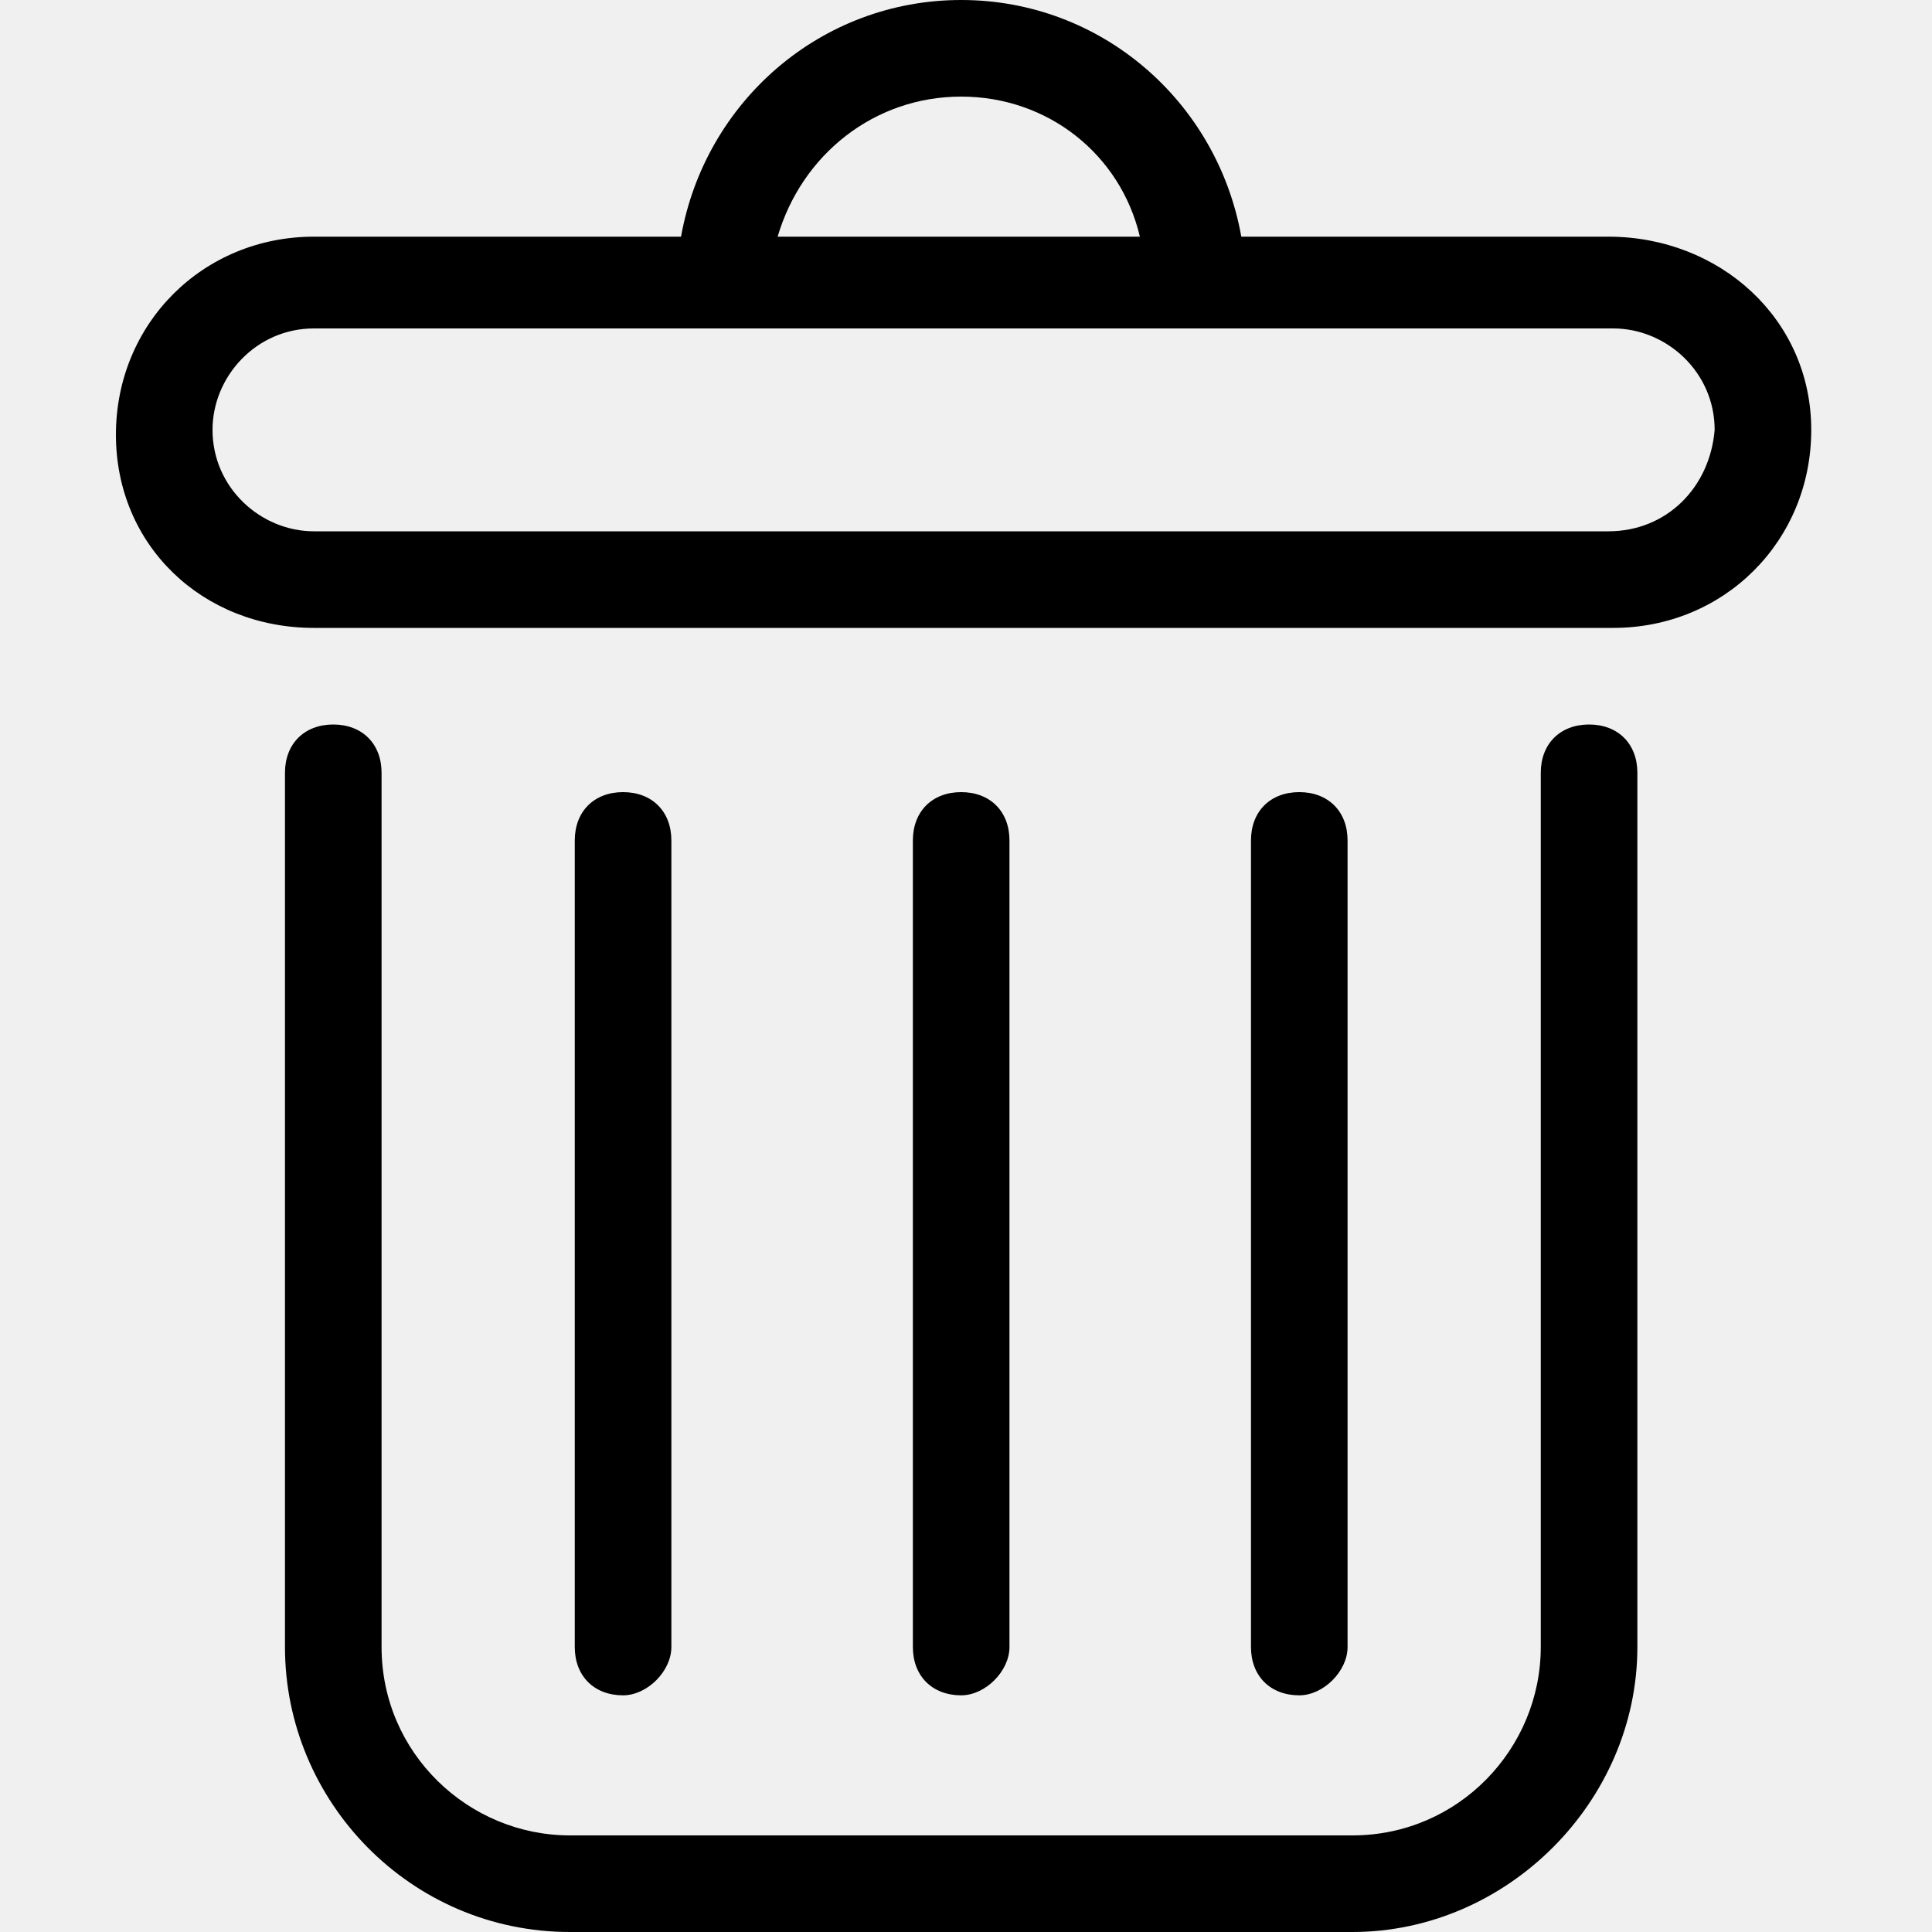
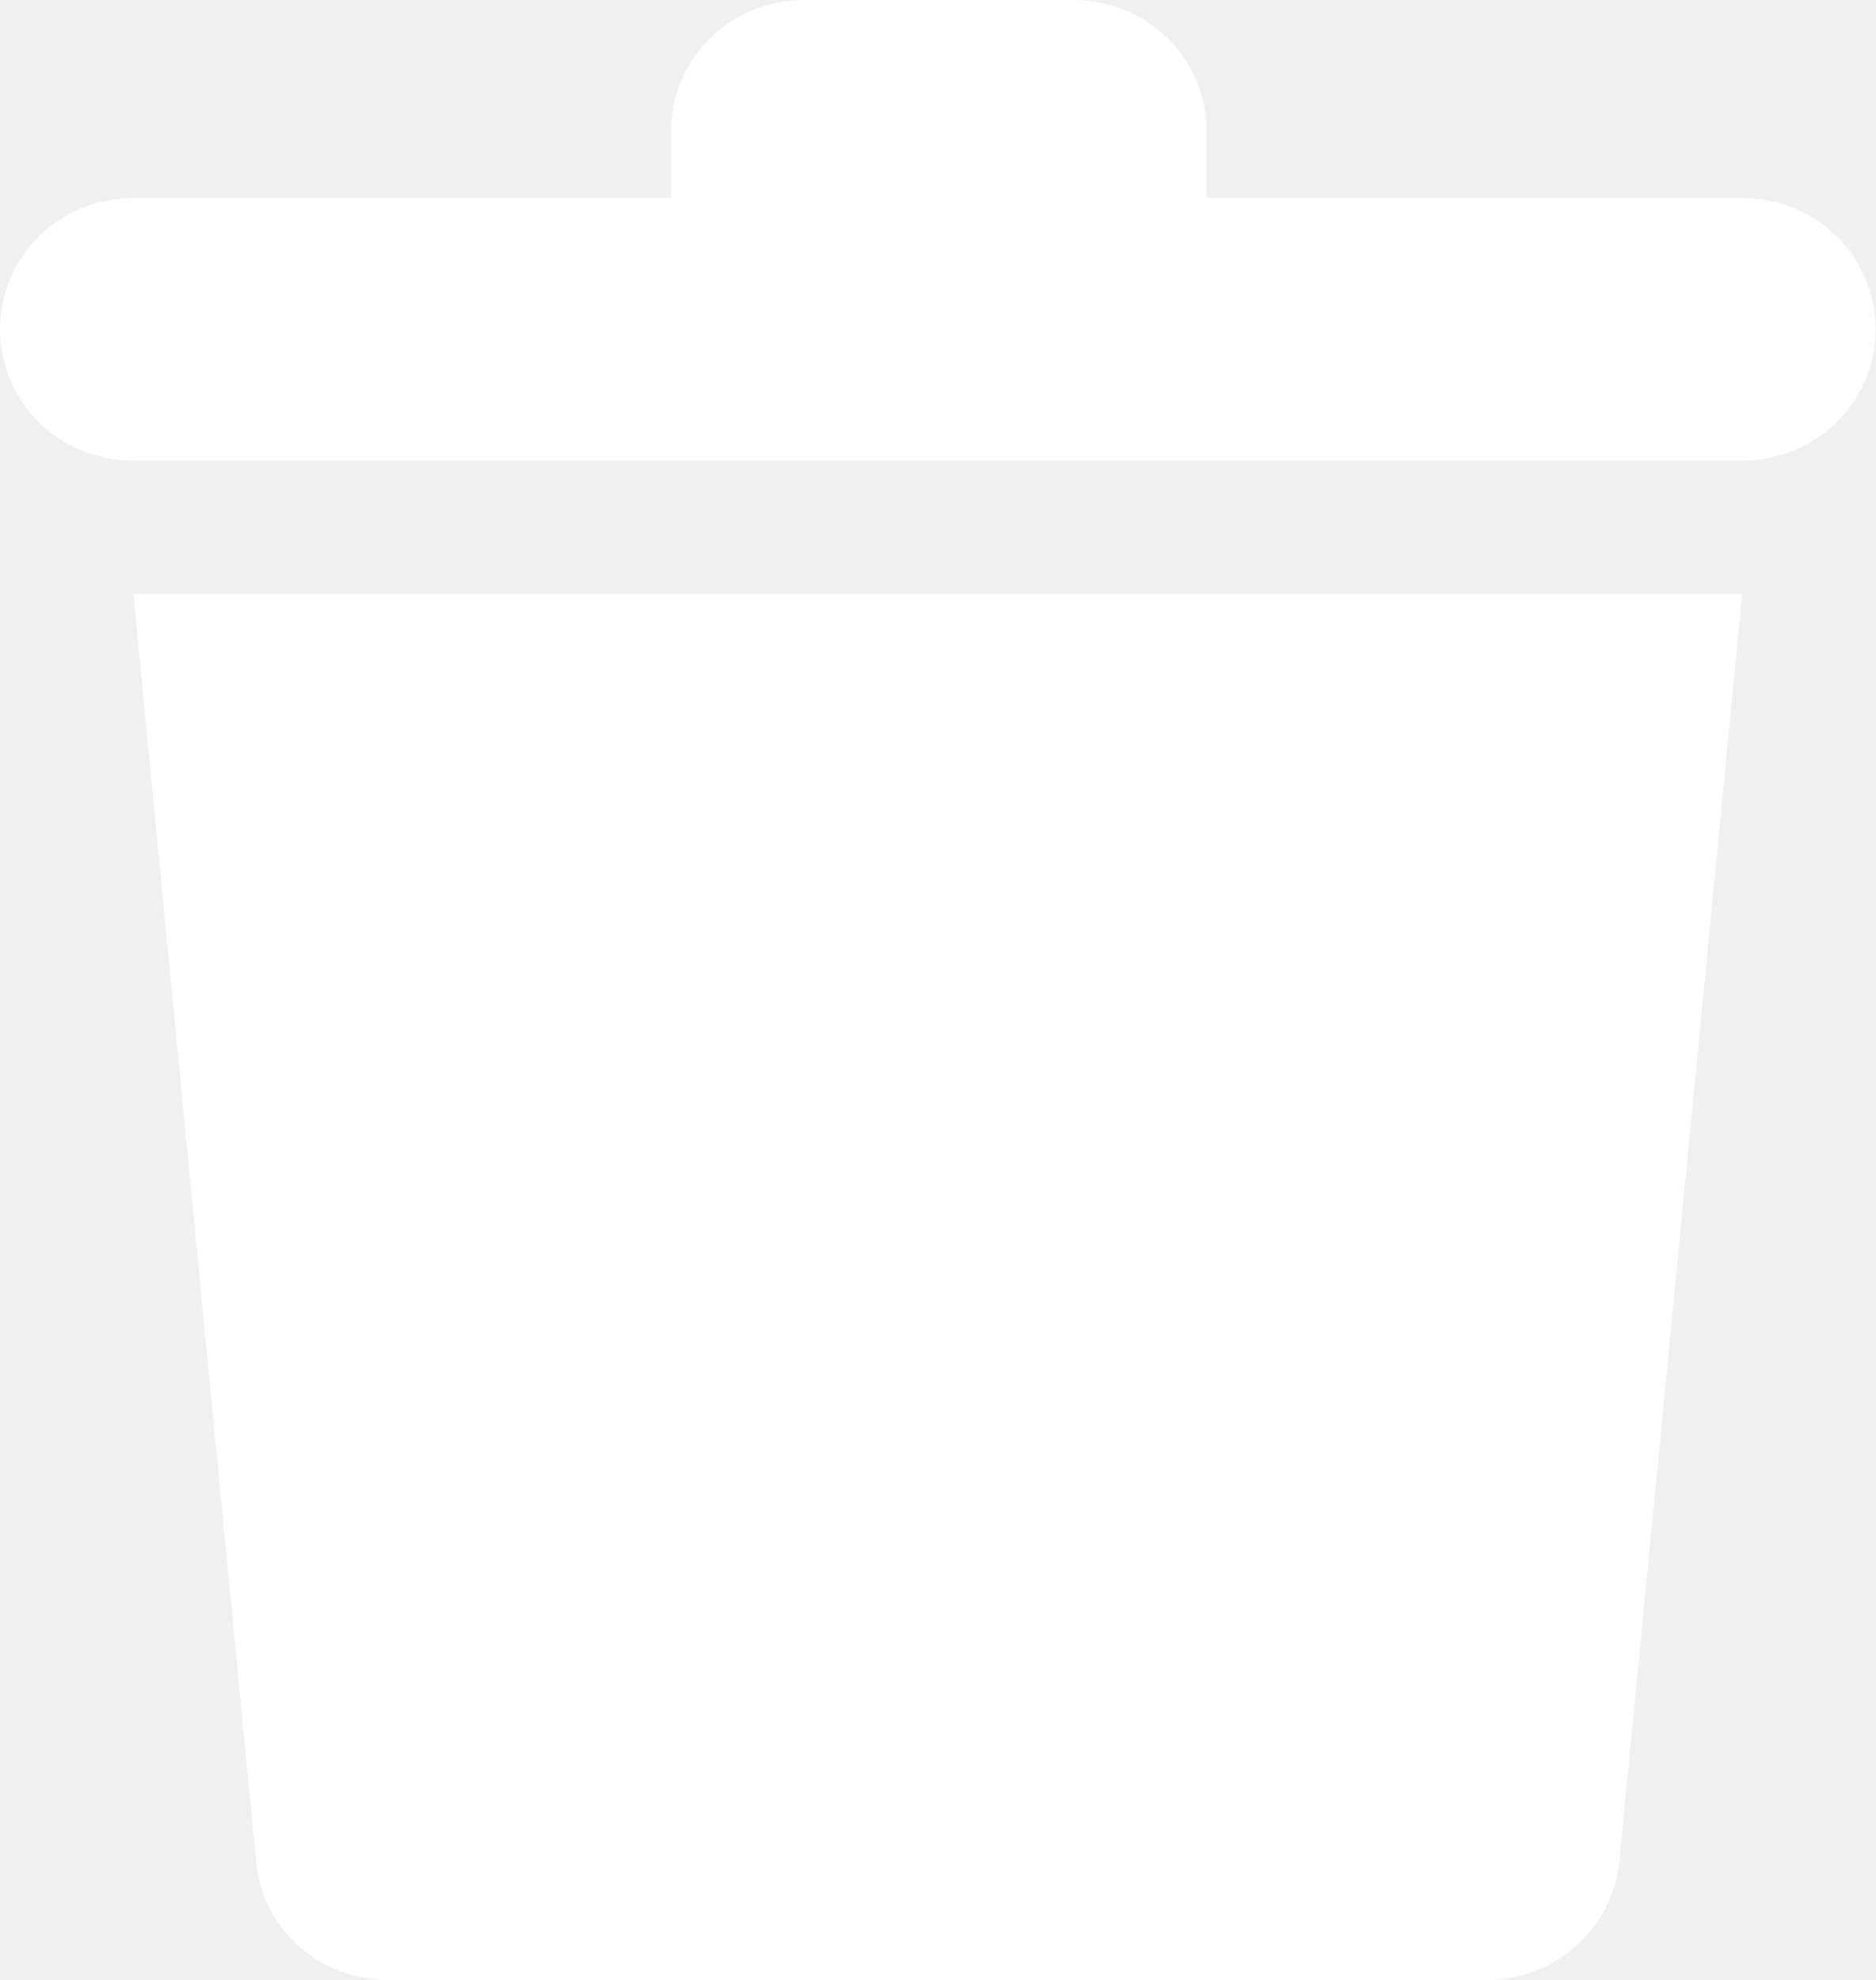
- <svg xmlns="http://www.w3.org/2000/svg" enable-background="new 0 0 40 40" id="Слой_1" version="1.1" viewBox="0 0 40 40" xml:space="preserve">
-   <g>
-     <path d="M28,40H11.8c-3.3,0-5.9-2.7-5.9-5.9V16c0-0.6,0.4-1,1-1s1,0.4,1,1v18.1c0,2.2,1.8,3.9,3.9,3.9H28c2.2,0,3.9-1.8,3.9-3.9V16   c0-0.6,0.4-1,1-1s1,0.4,1,1v18.1C33.9,37.3,31.2,40,28,40z" />
-   </g>
-   <g>
-     <path d="M33.3,4.9h-7.6C25.2,2.1,22.8,0,19.9,0s-5.3,2.1-5.8,4.9H6.5c-2.3,0-4.1,1.8-4.1,4.1S4.2,13,6.5,13h26.9   c2.3,0,4.1-1.8,4.1-4.1S35.6,4.9,33.3,4.9z M19.9,2c1.8,0,3.3,1.2,3.7,2.9h-7.5C16.6,3.2,18.1,2,19.9,2z M33.3,11H6.5   c-1.1,0-2.1-0.9-2.1-2.1c0-1.1,0.9-2.1,2.1-2.1h26.9c1.1,0,2.1,0.9,2.1,2.1C35.4,10.1,34.5,11,33.3,11z" />
-   </g>
-   <g>
-     <path d="M12.9,35.1c-0.6,0-1-0.4-1-1V17.4c0-0.6,0.4-1,1-1s1,0.4,1,1v16.7C13.9,34.6,13.4,35.1,12.9,35.1z" />
-   </g>
-   <g>
-     <path d="M26.9,35.1c-0.6,0-1-0.4-1-1V17.4c0-0.6,0.4-1,1-1s1,0.4,1,1v16.7C27.9,34.6,27.4,35.1,26.9,35.1z" />
-   </g>
-   <g>
-     <path d="M19.9,35.1c-0.6,0-1-0.4-1-1V17.4c0-0.6,0.4-1,1-1s1,0.4,1,1v16.7C20.9,34.6,20.4,35.1,19.9,35.1z" />
-   </g>
+ <svg xmlns="http://www.w3.org/2000/svg" width="18" height="19" viewBox="0 0 18 19" fill="none">
+   <path d="M2.458 17.86C2.519 18.52 3.067 19 3.738 19H14.261C14.932 19 15.48 18.5 15.541 17.86L16.72 5.7H1.28L2.458 17.86Z" fill="white" />
+   <path d="M16.72 1.9H11.58V1.26C11.58 0.56 11.011 0 10.3 0H7.72C7.009 0 6.44 0.56 6.44 1.26V1.9H1.28C0.569 1.9 0 2.46 0 3.16C0 3.86 0.569 4.42 1.28 4.42H16.72C17.431 4.42 18 3.86 18 3.16C18 2.46 17.431 1.9 16.72 1.9Z" fill="white" />
</svg>
